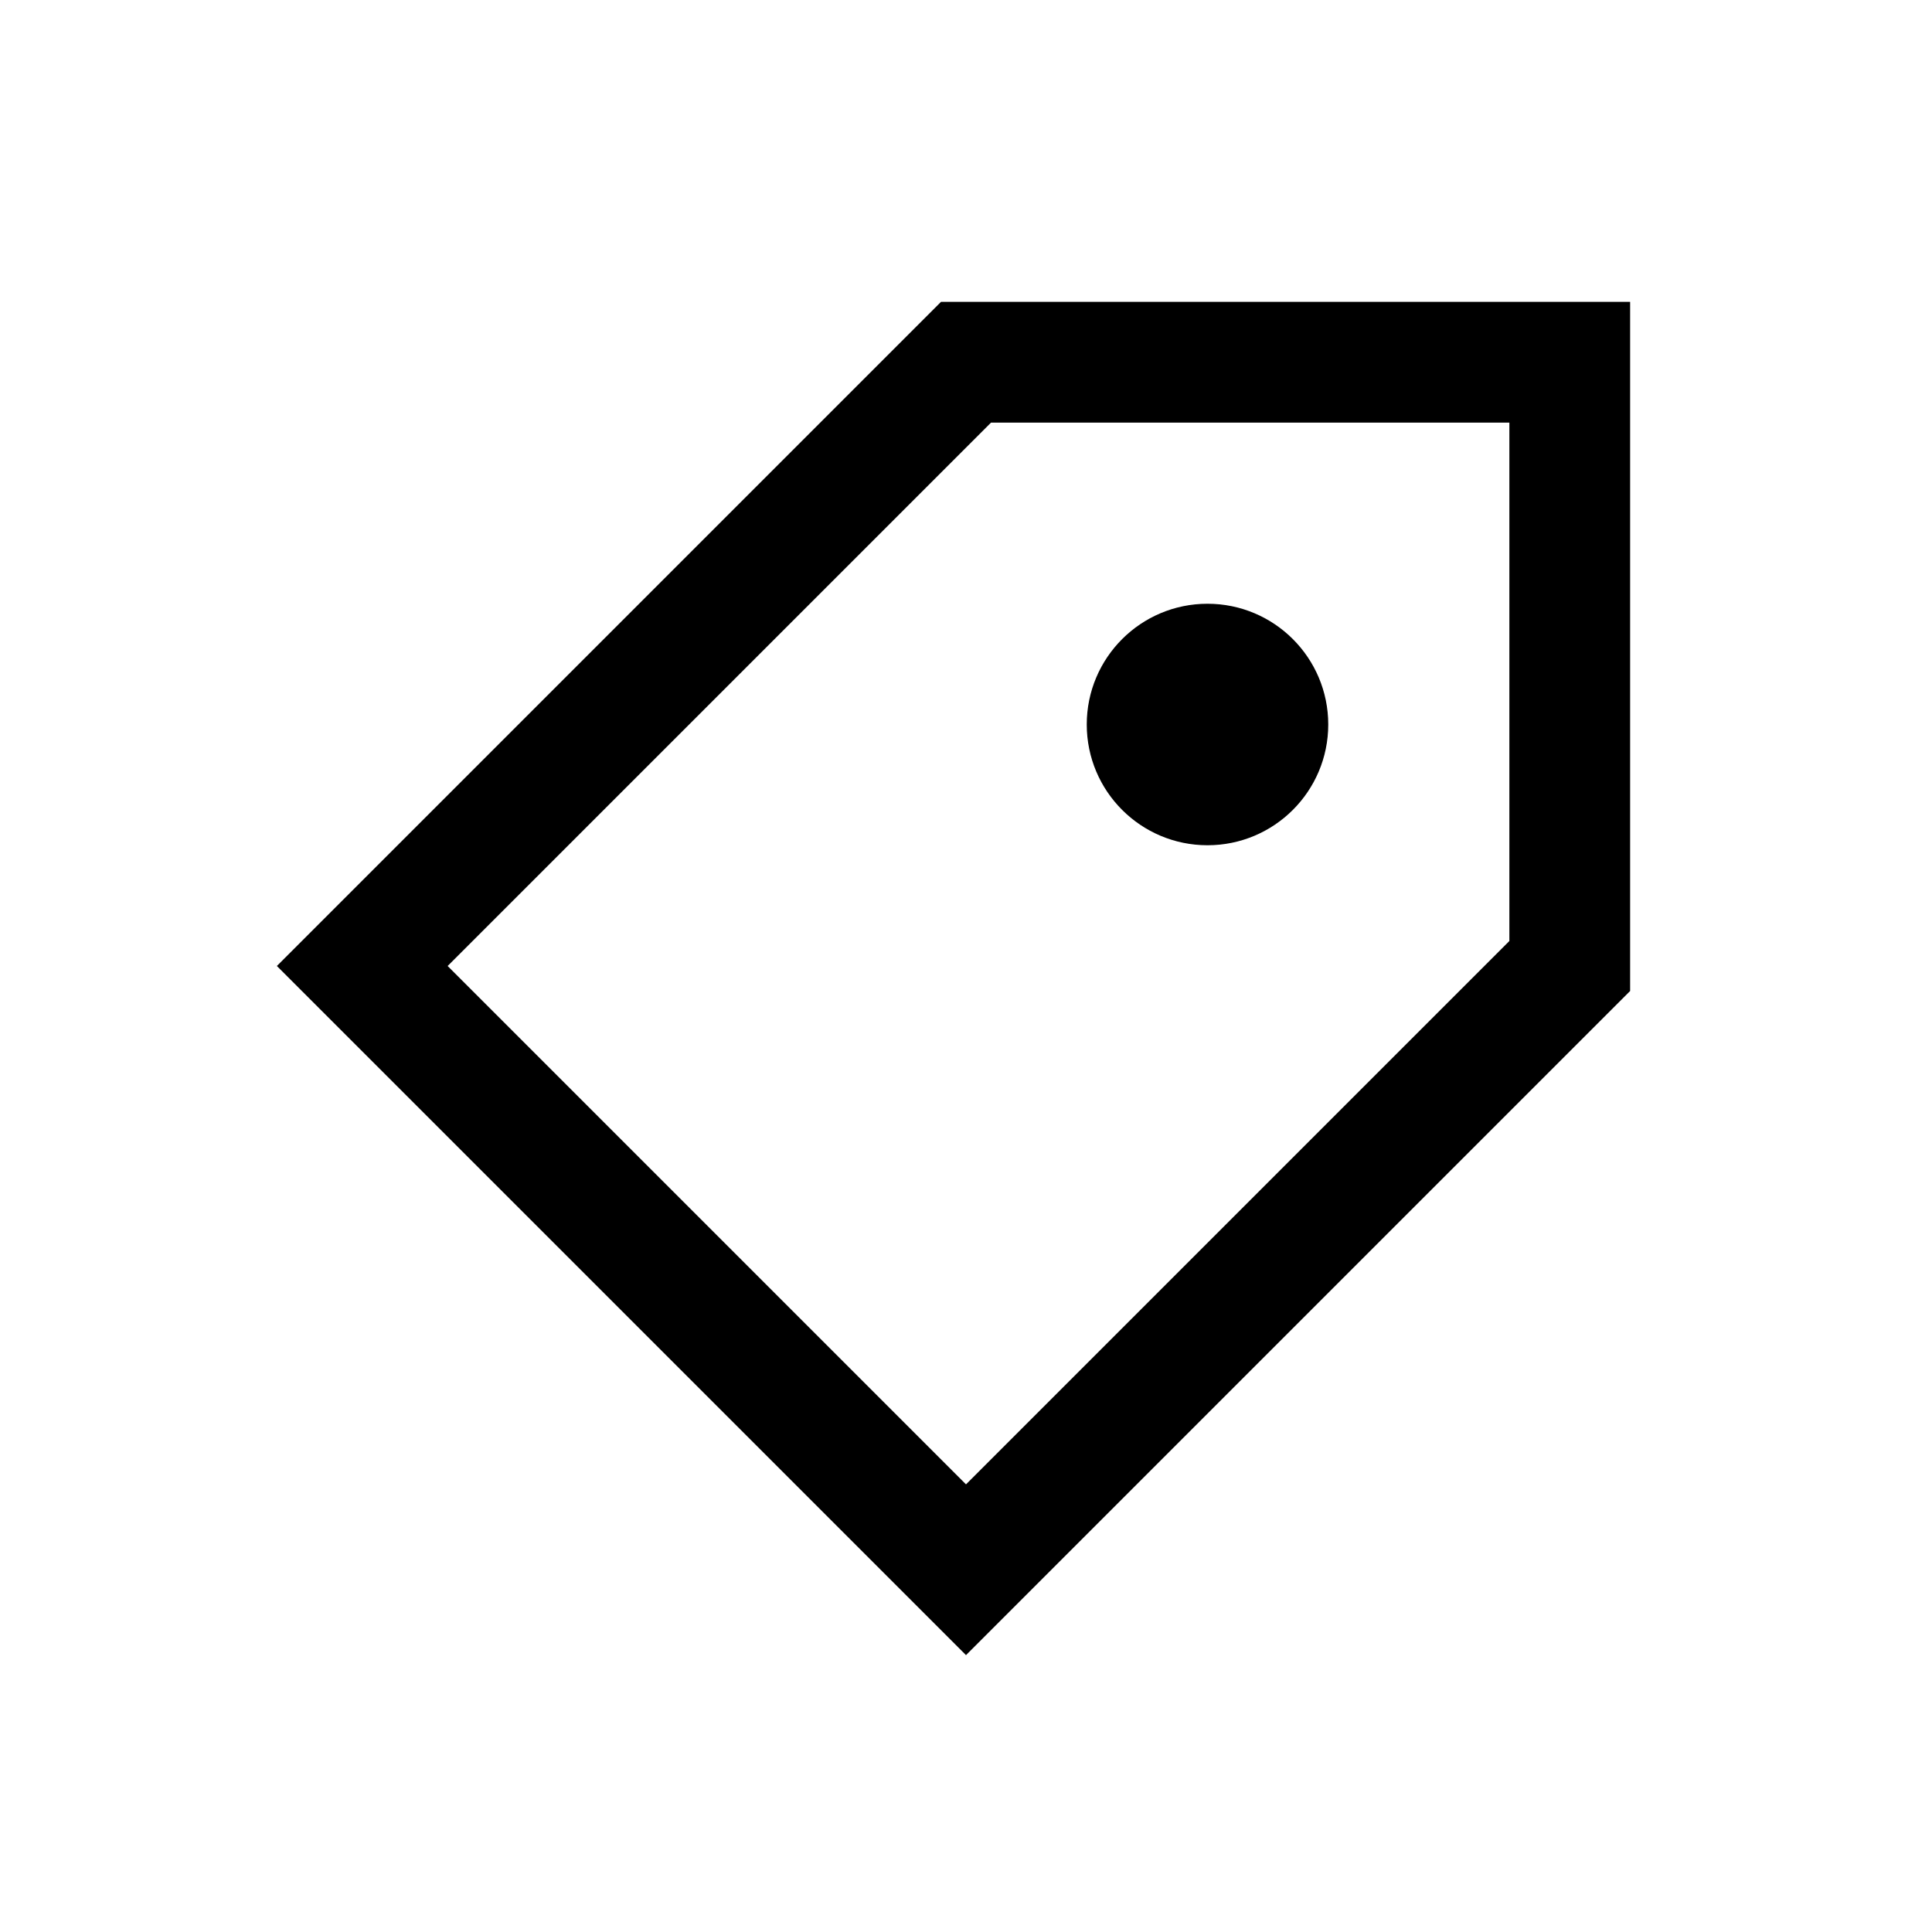
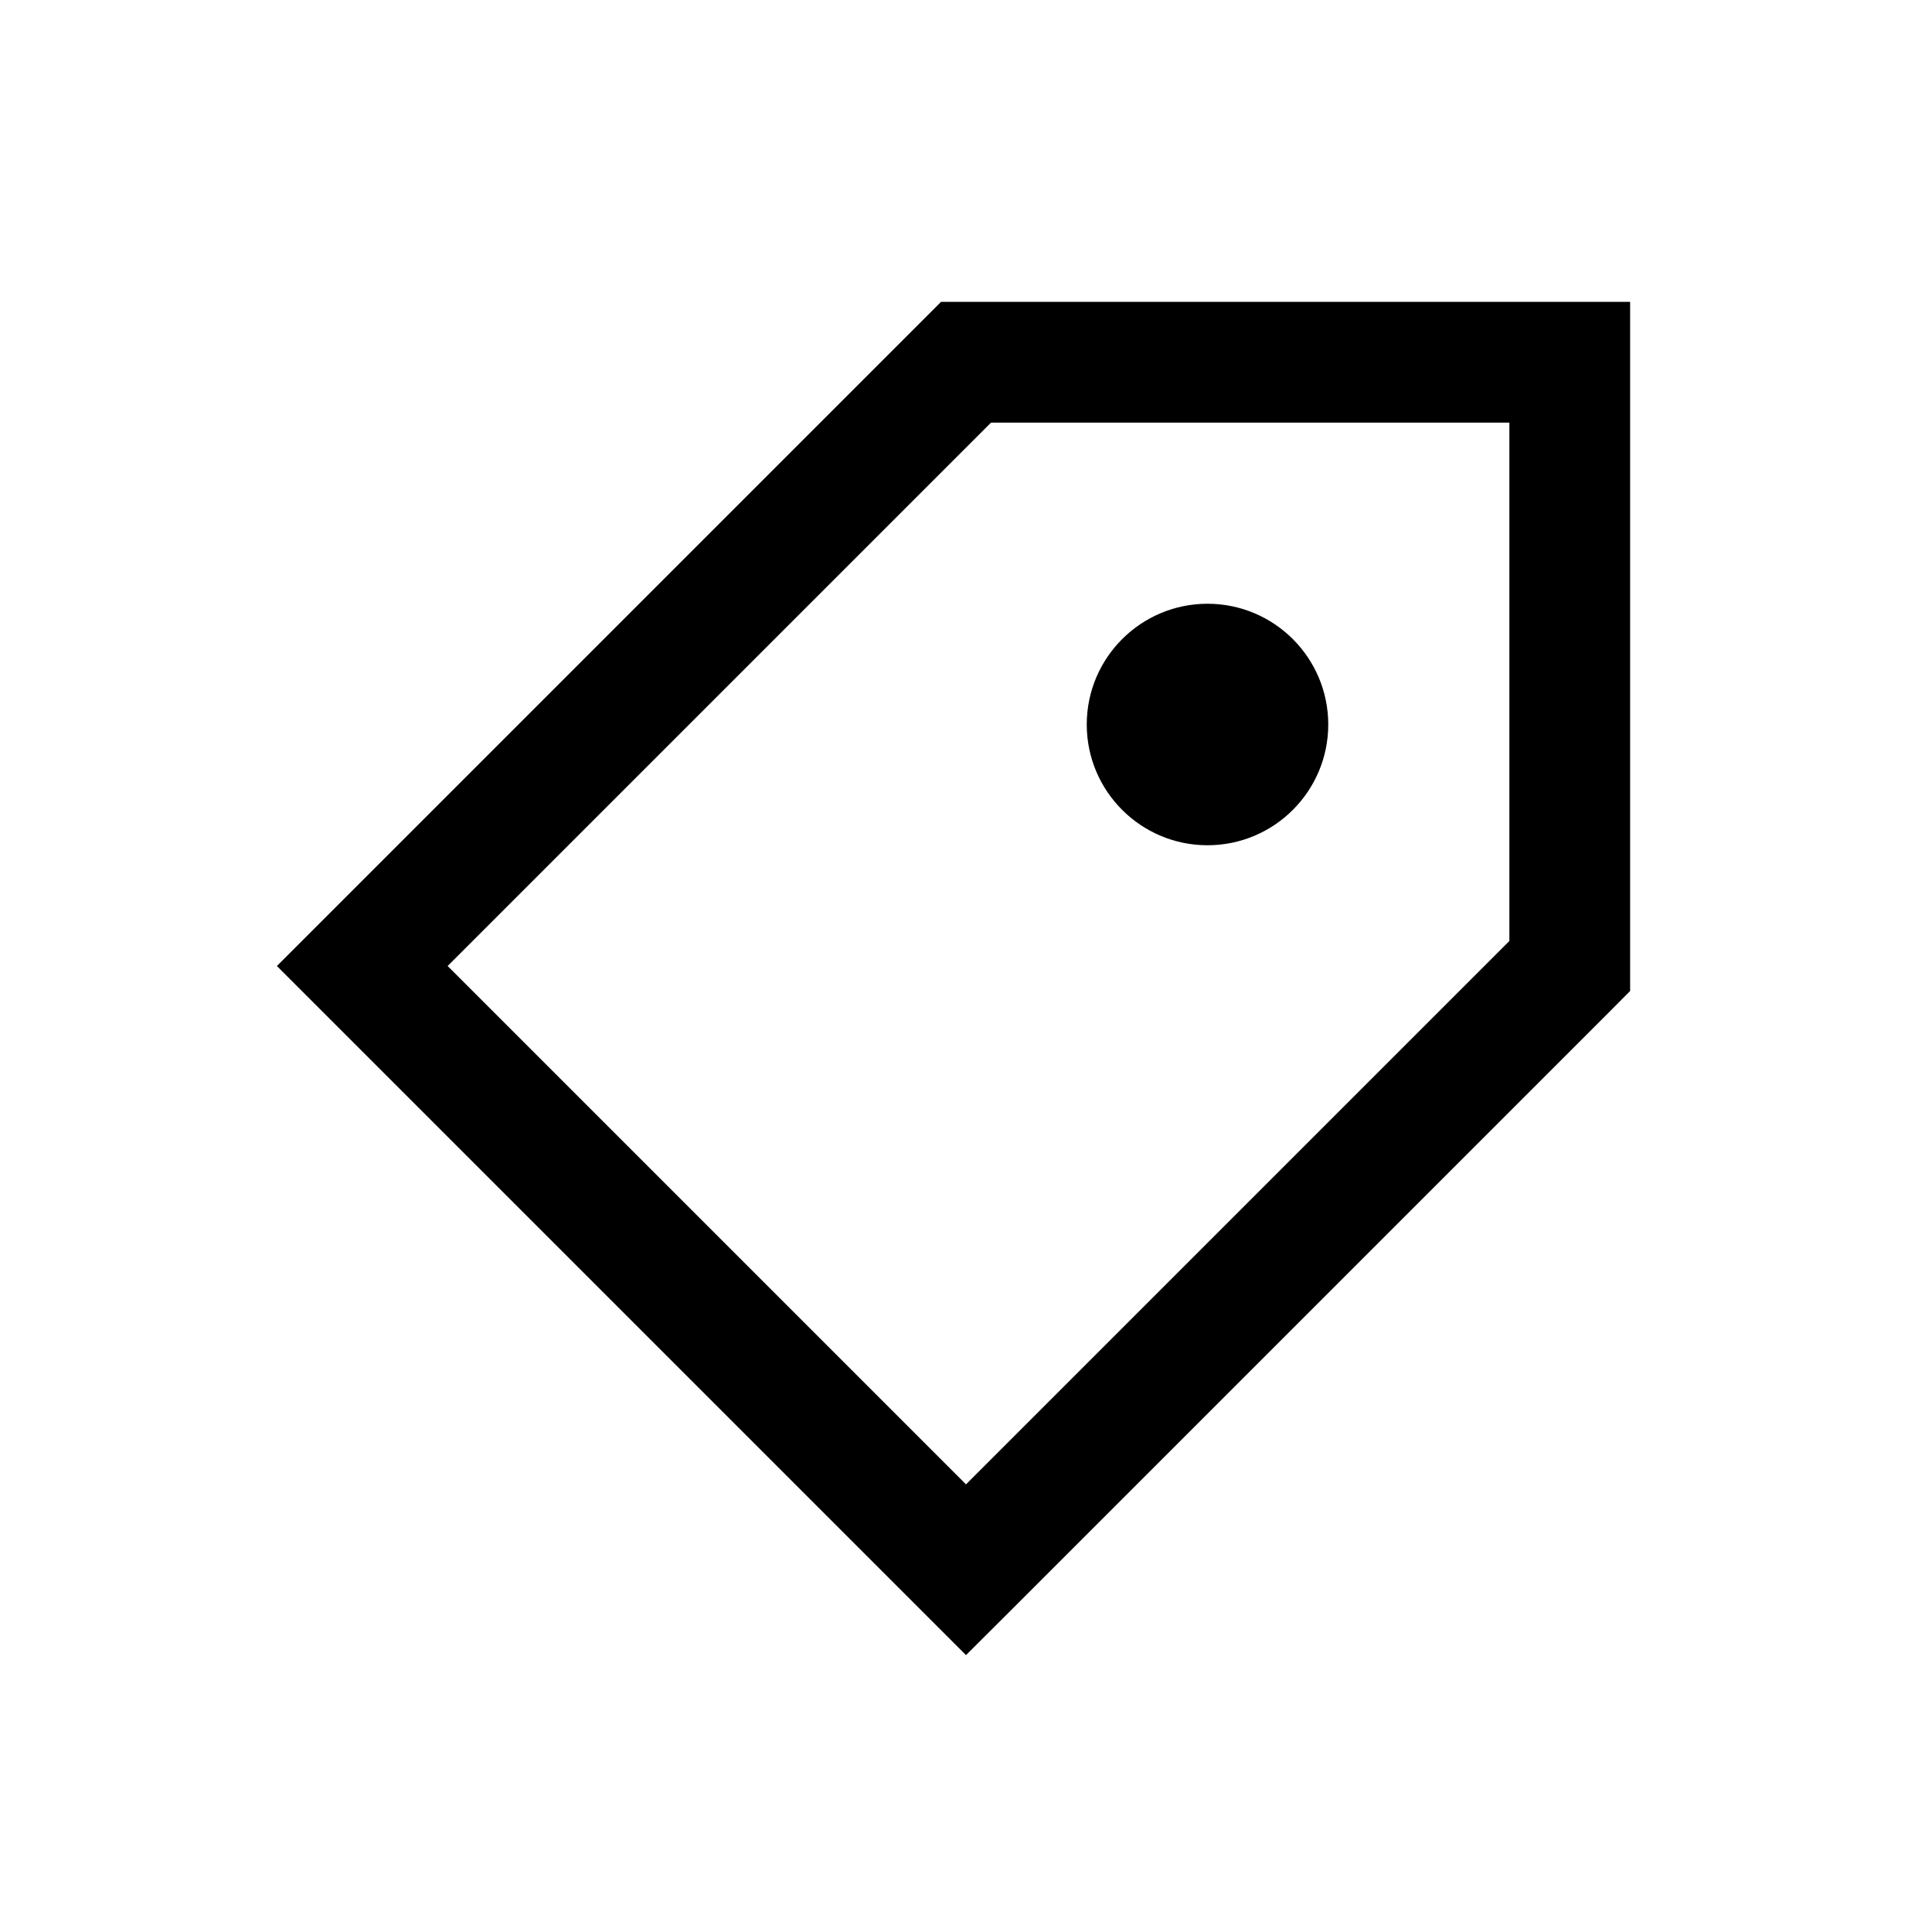
<svg xmlns="http://www.w3.org/2000/svg" width="16" height="16" viewBox="0 0 16 16" fill="none">
-   <path d="M8 3L3 8L8 13L13 8V3H8Z" stroke="black" />
-   <rect x="9" y="5" width="2" height="2" rx="1" fill="black" />
+   <path fill-rule="evenodd" clip-rule="evenodd" d="M8 2.5H7.793L7.647 2.646L2.647 7.646L2.293 8L2.647 8.354L7.647 13.354L8 13.707L8.354 13.354L13.354 8.354L13.5 8.207V8V3V2.5H13H8ZM3.707 8L8.207 3.5H12.5V7.793L8 12.293L3.707 8ZM10 5C9.448 5 9 5.448 9 6C9 6.552 9.448 7 10 7C10.552 7 11 6.552 11 6C11 5.448 10.552 5 10 5Z" fill="black" />
</svg>
